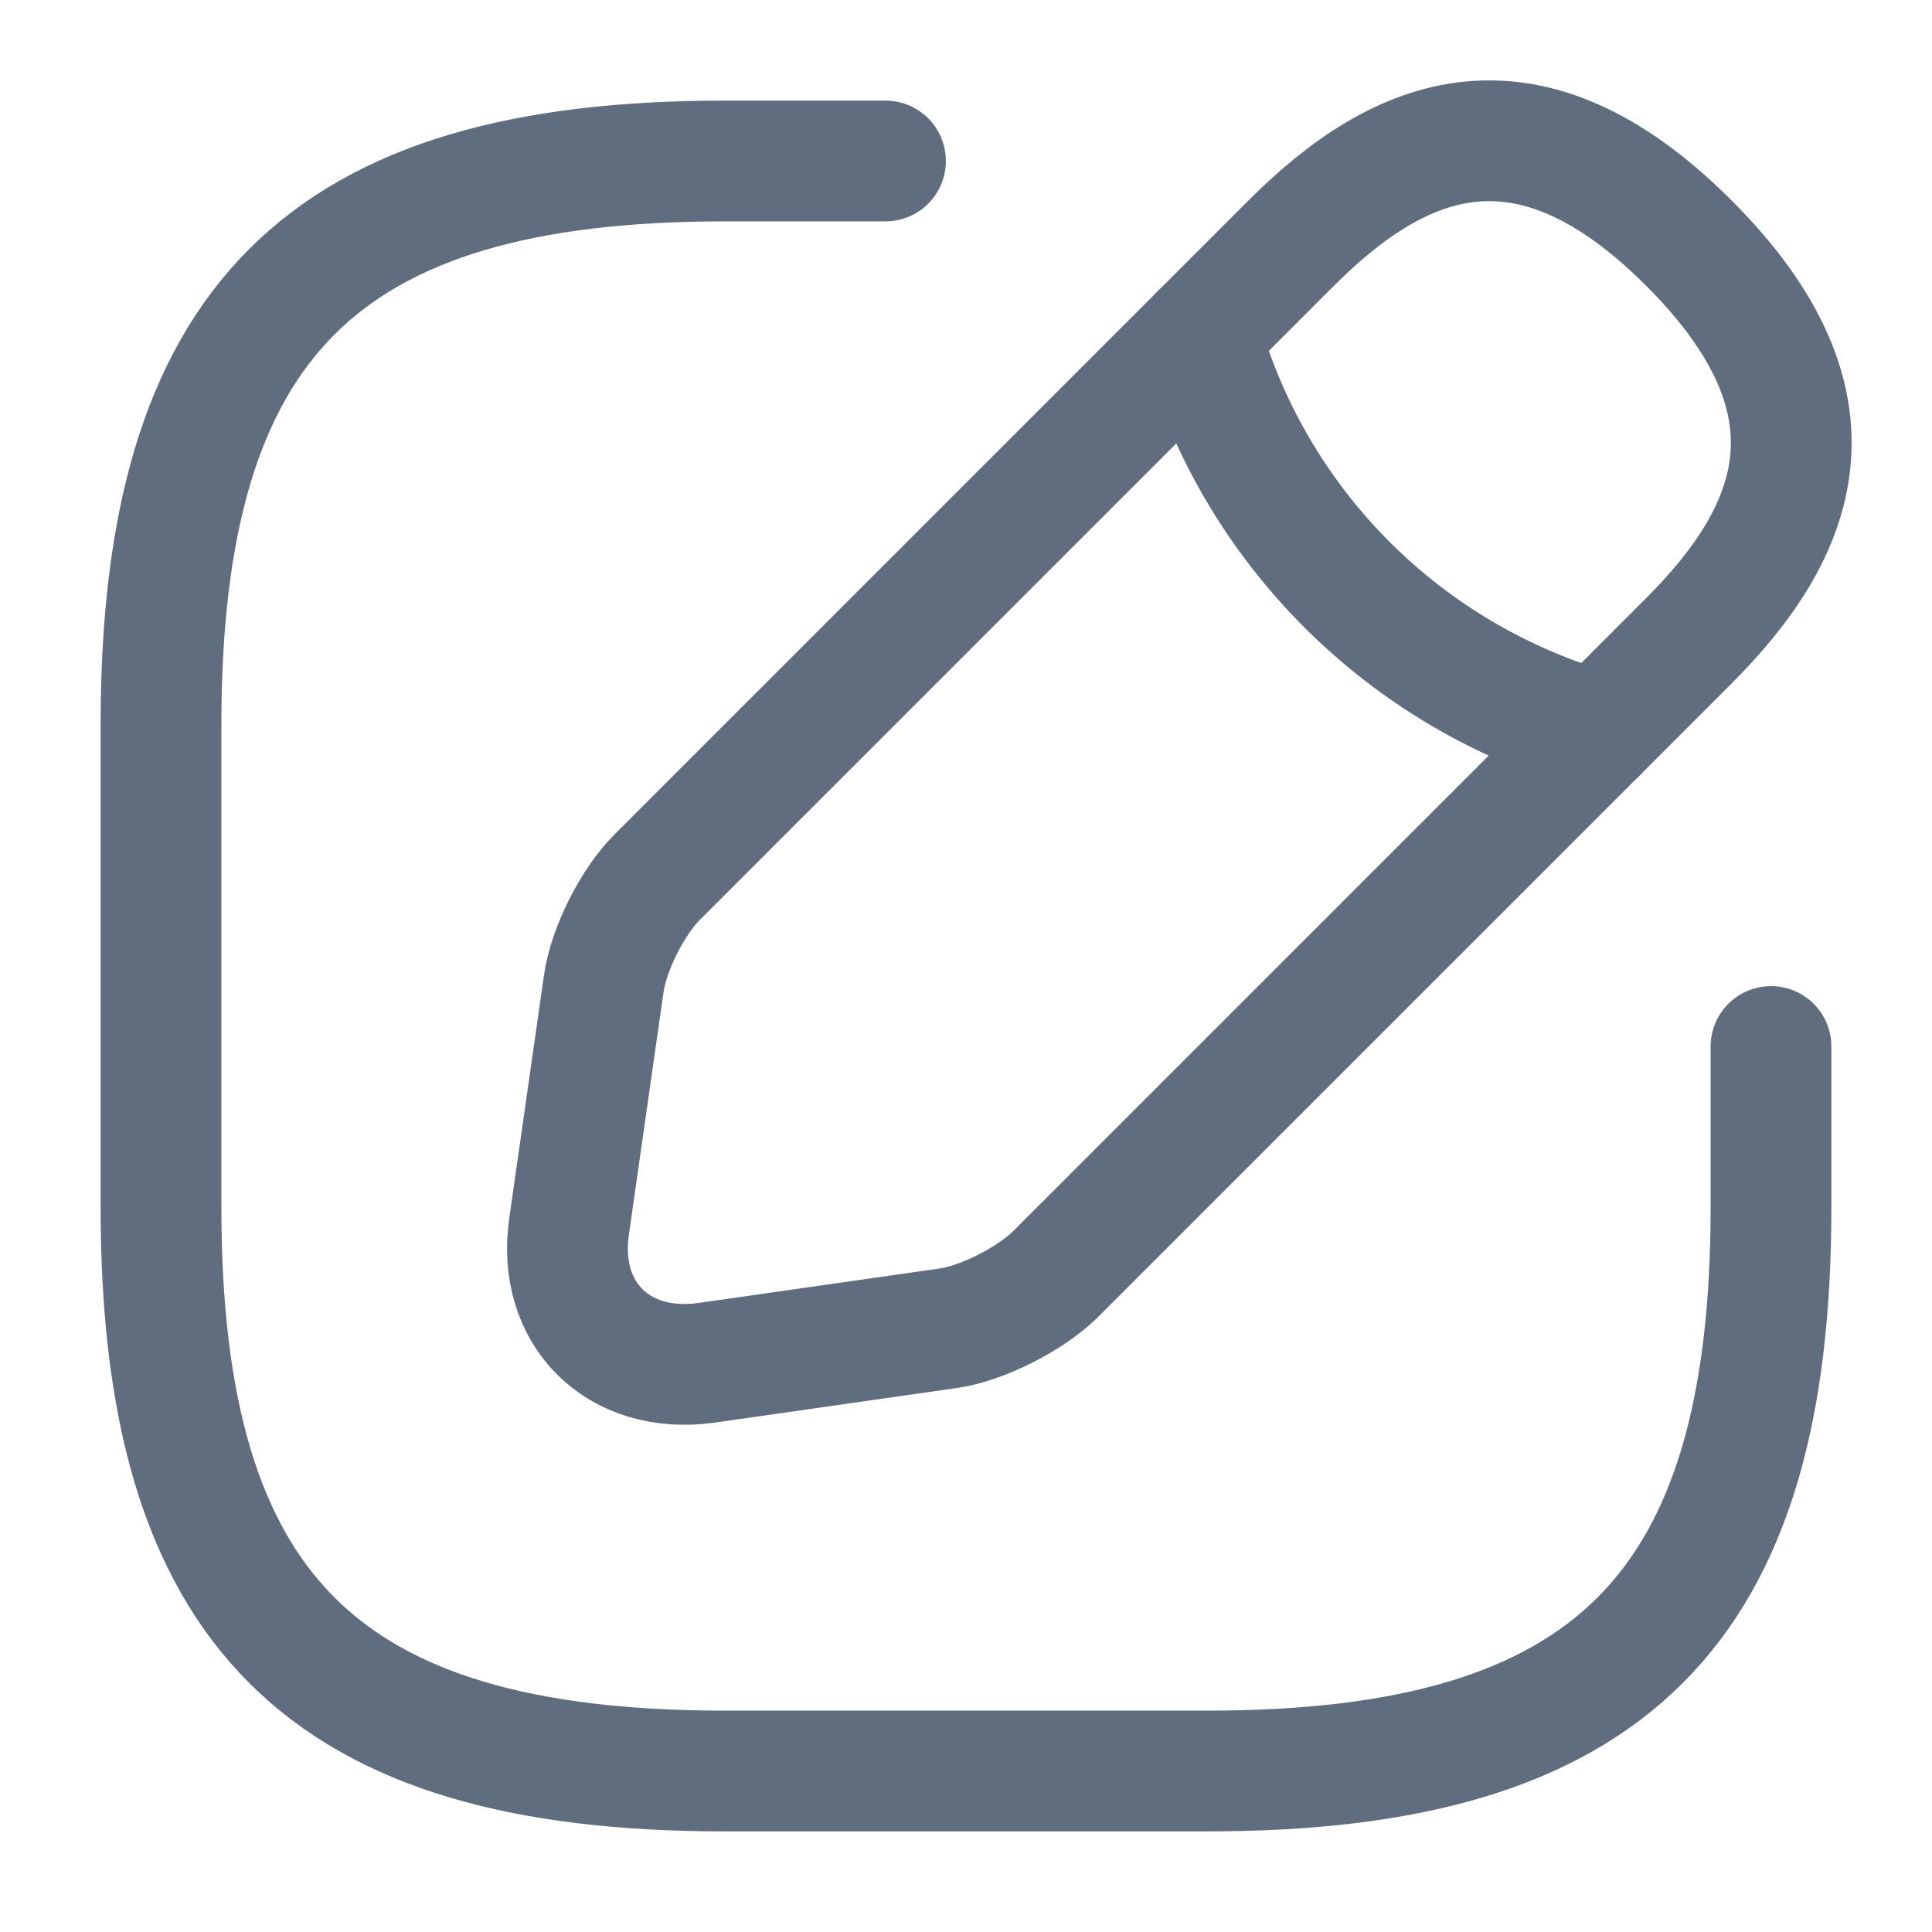
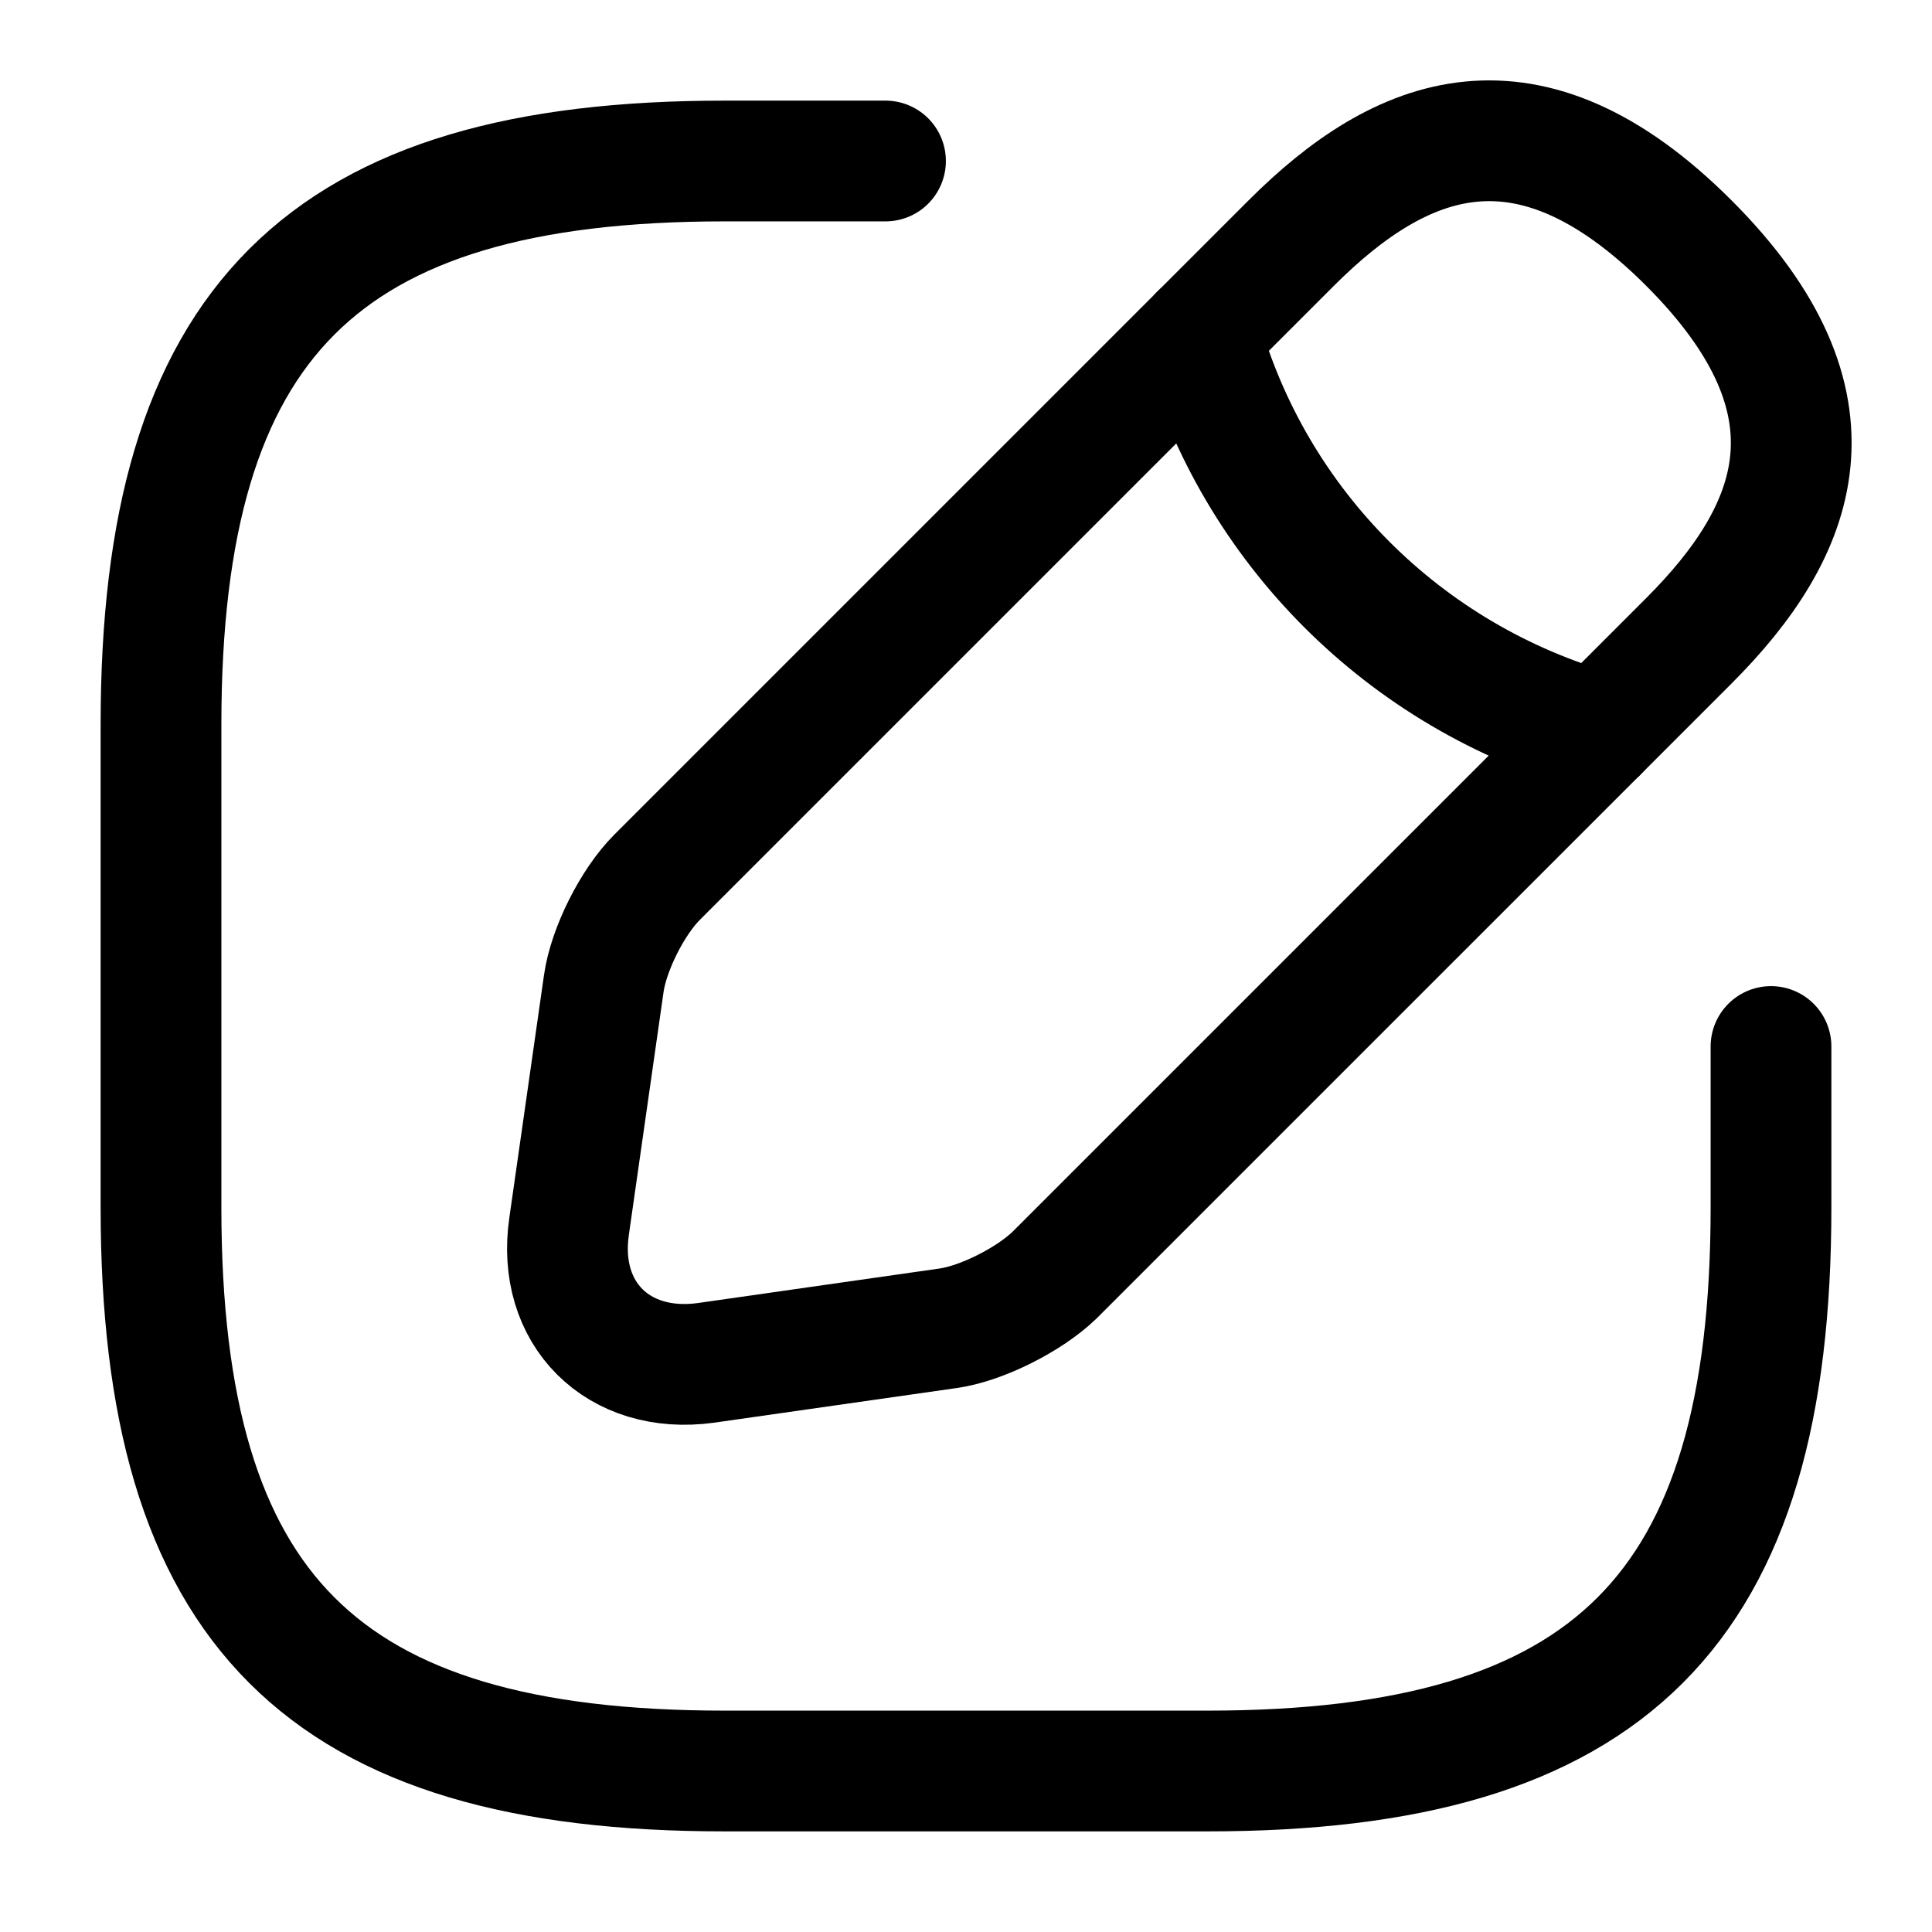
<svg xmlns="http://www.w3.org/2000/svg" id="img" viewBox="0 0 24 24" fill="none">
  <g id="vuesax/linear/edit">
    <g id="edit">
-       <path id="Vector" d="M11 2H9C4 2 2 4 2 9V15C2 20 4 22 9 22H15C20 22 22 20 22 15V13" stroke="#5F6D7E" stroke-width="1.5" stroke-linecap="round" stroke-linejoin="round" />
-       <path id="Vector_2" d="M16.04 3.02L8.16 10.9C7.86 11.2 7.56 11.79 7.5 12.22L7.07 15.23C6.91 16.32 7.68 17.08 8.77 16.93L11.78 16.5C12.2 16.44 12.79 16.14 13.1 15.84L20.98 7.96C22.34 6.6 22.98 5.02 20.98 3.02C18.98 1.02 17.4 1.66 16.04 3.02Z" stroke="#5F6D7E" stroke-width="1.5" stroke-miterlimit="10" stroke-linecap="round" stroke-linejoin="round" />
-       <path id="Vector_3" d="M14.91 4.15C15.58 6.54 17.45 8.41 19.85 9.09" stroke="#5F6D7E" stroke-width="1.5" stroke-miterlimit="10" stroke-linecap="round" stroke-linejoin="round" />
+       <path id="Vector" d="M11 2H9C4 2 2 4 2 9V15C2 20 4 22 9 22H15C20 22 22 20 22 15V13" stroke="currentColor" stroke-width="1.5" stroke-linecap="round" stroke-linejoin="round" />
+       <path id="Vector_2" d="M16.04 3.02L8.16 10.9C7.86 11.2 7.56 11.79 7.5 12.22L7.07 15.23C6.91 16.32 7.68 17.08 8.77 16.93L11.78 16.5C12.2 16.44 12.79 16.14 13.1 15.84L20.98 7.96C22.34 6.6 22.98 5.02 20.98 3.02C18.98 1.02 17.4 1.66 16.04 3.02Z" stroke="currentColor" stroke-width="1.5" stroke-miterlimit="10" stroke-linecap="round" stroke-linejoin="round" />
+       <path id="Vector_3" d="M14.91 4.15C15.58 6.54 17.45 8.41 19.85 9.09" stroke="currentColor" stroke-width="1.5" stroke-miterlimit="10" stroke-linecap="round" stroke-linejoin="round" />
    </g>
  </g>
</svg>
